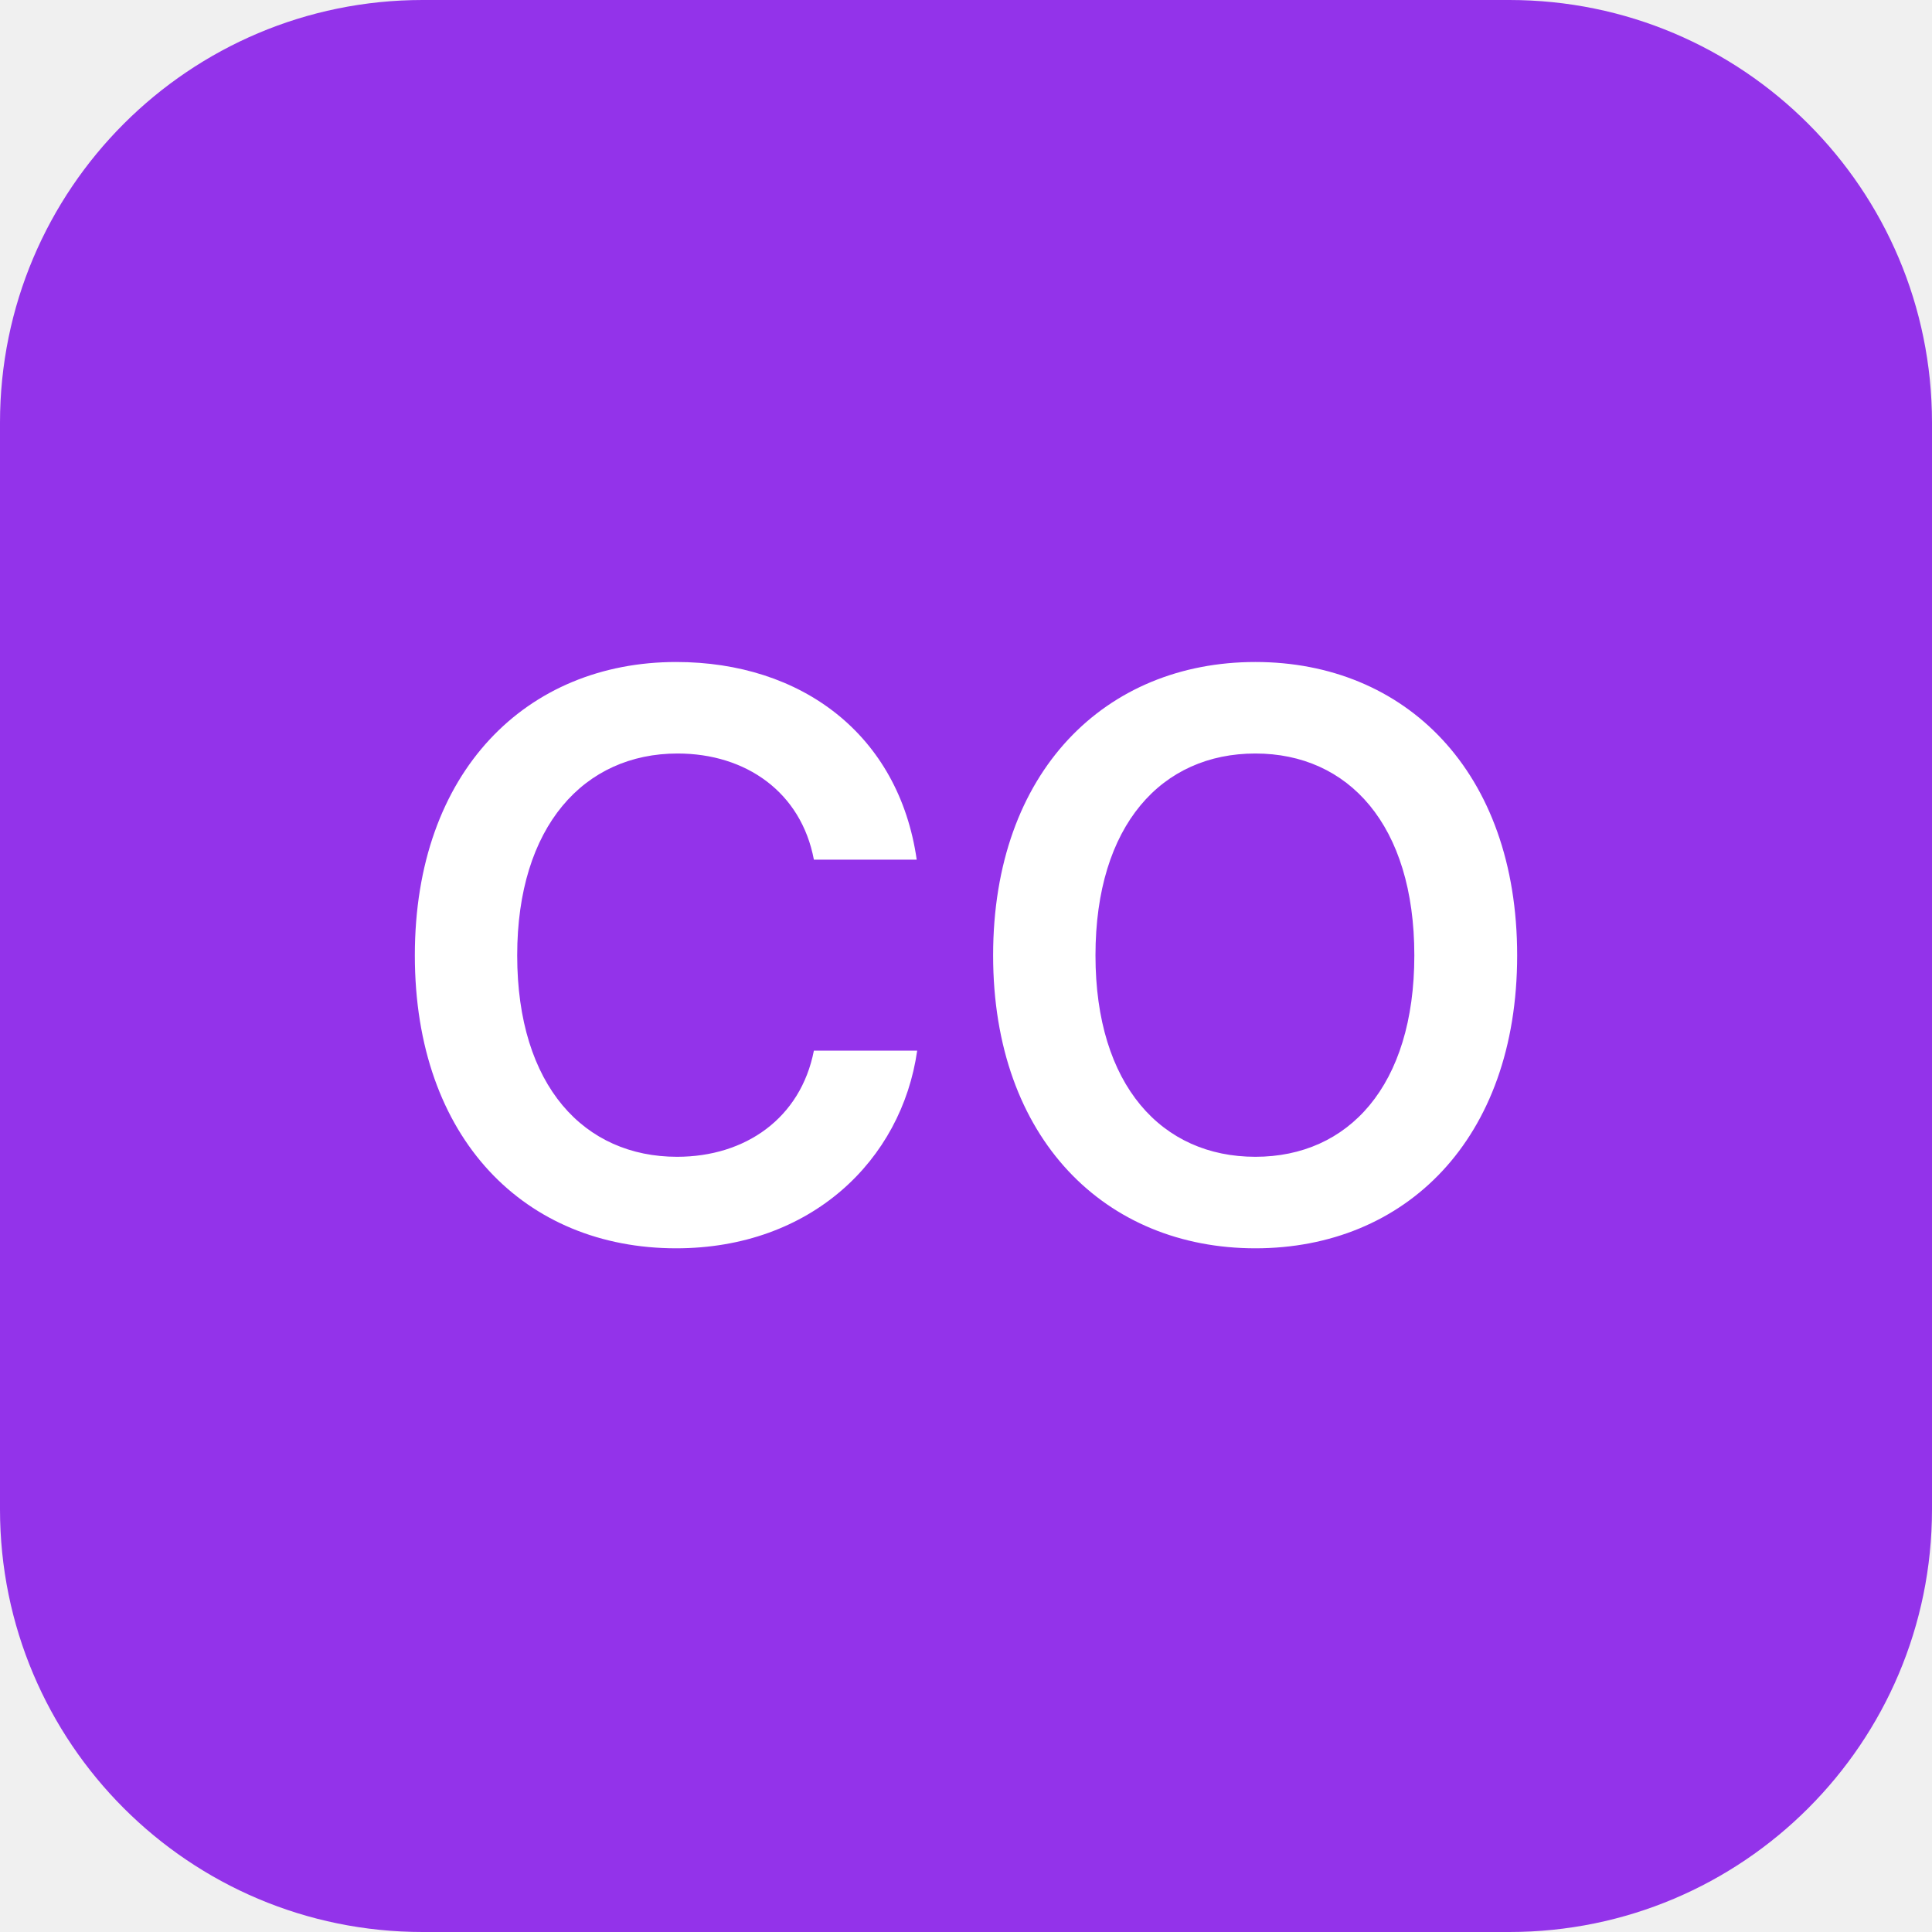
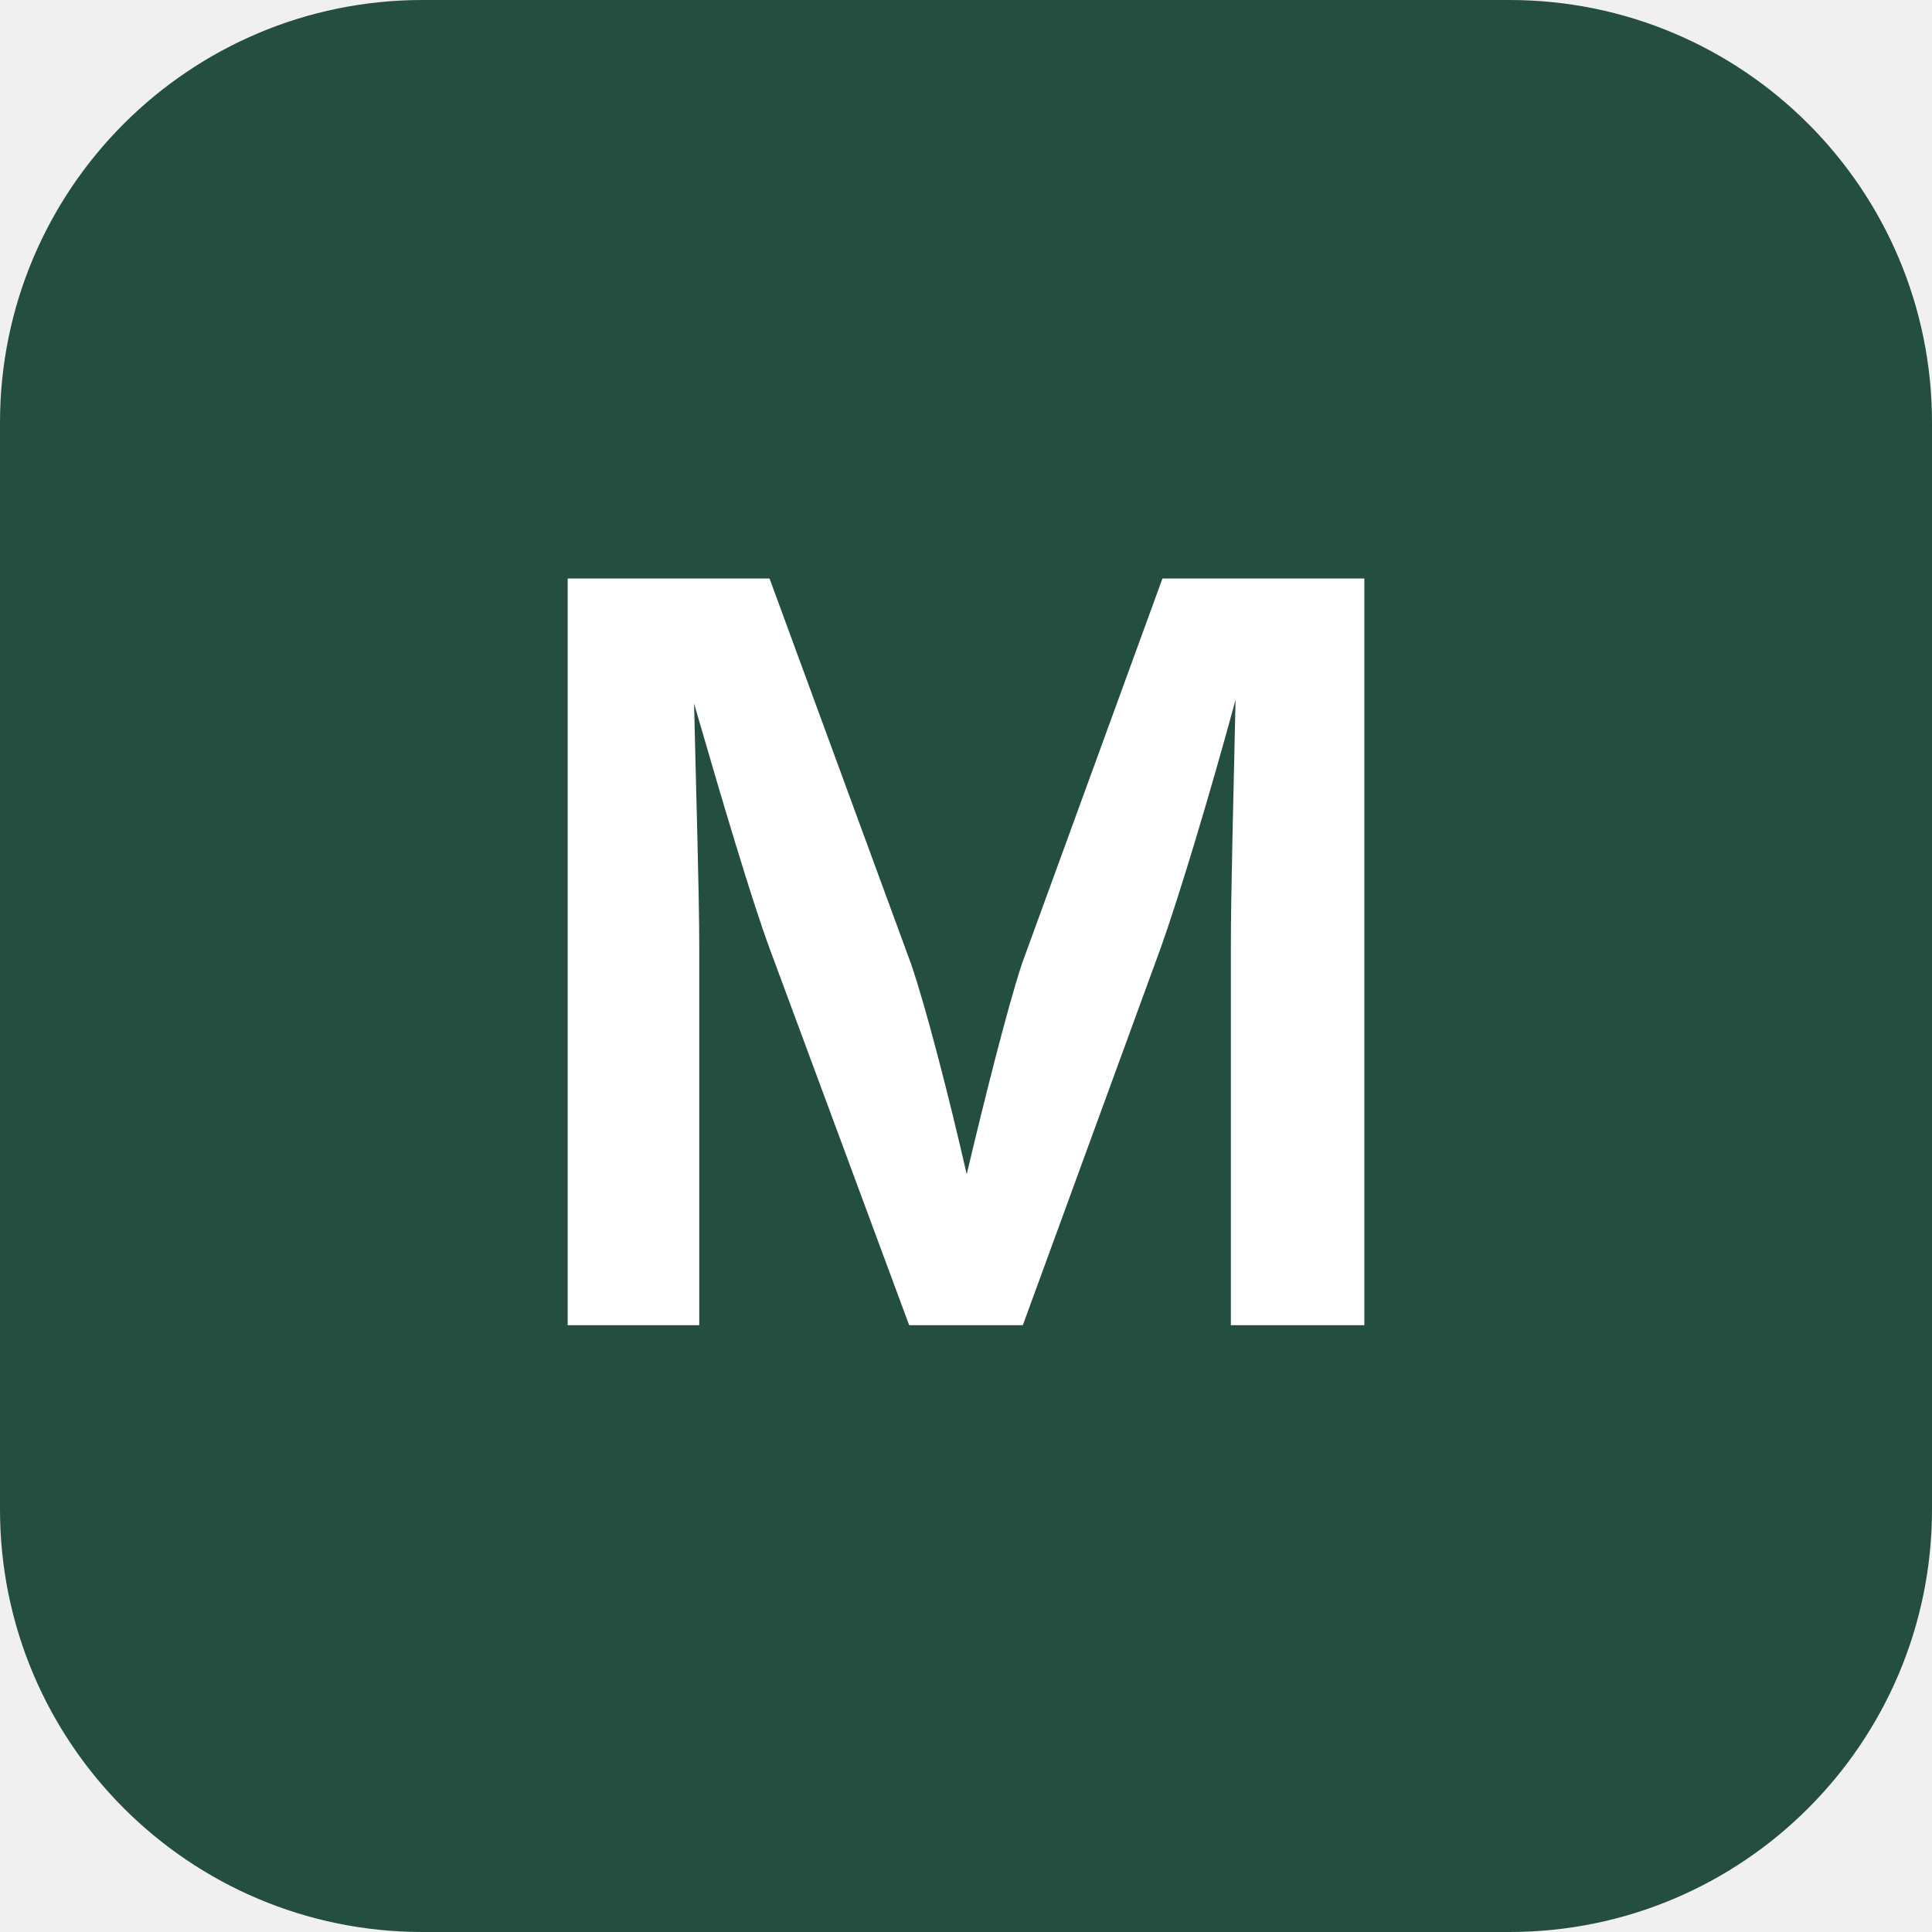
<svg xmlns="http://www.w3.org/2000/svg" viewBox="0 0 64 64">
-   <rect width="64" height="64" rx="14" fill="#9333ea" />
-   <text x="32" y="32" dy="0.35em" text-anchor="middle" font-family="ui-sans-serif, system-ui, -apple-system, sans-serif" font-size="26" font-weight="600" fill="#ffffff">CO</text>
+   <rect width="64" height="64" rx="14" fill="#244e3f" />
+   <text x="32" y="32" dy="0.35em" text-anchor="middle" font-family="ui-sans-serif, system-ui, -apple-system, sans-serif" font-size="34" font-weight="600" fill="#ffffff">M</text>
</svg>
